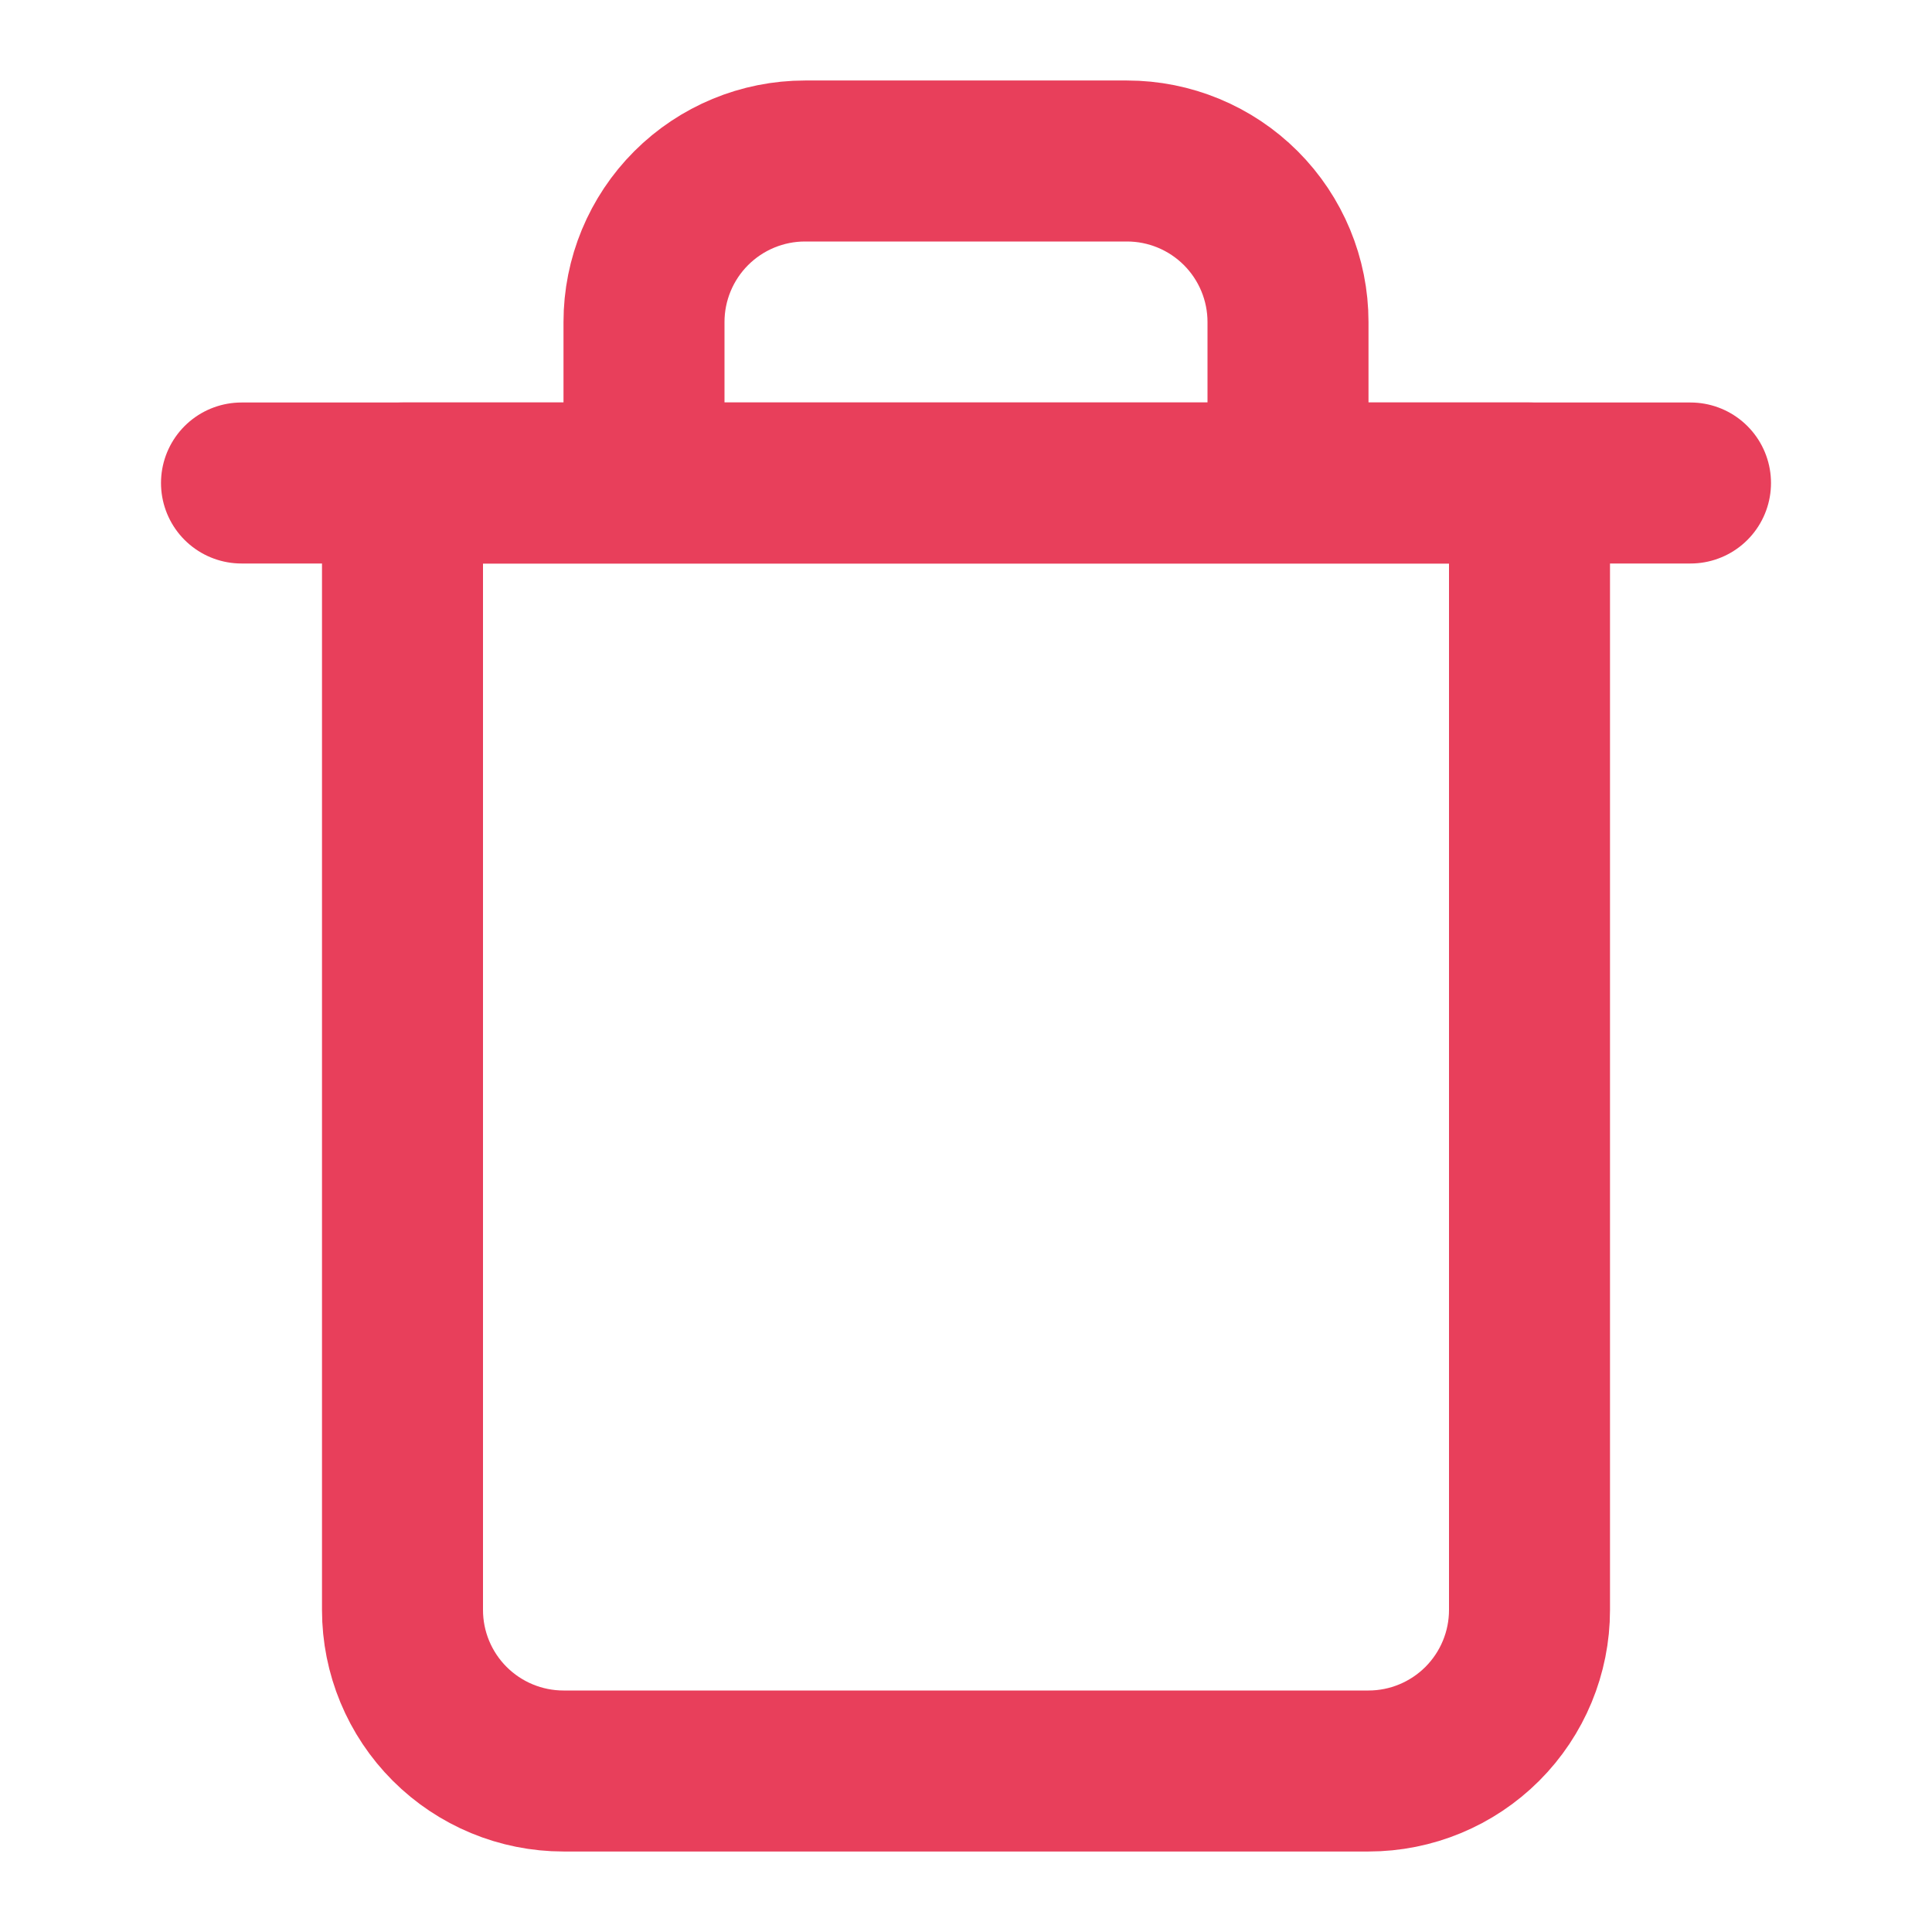
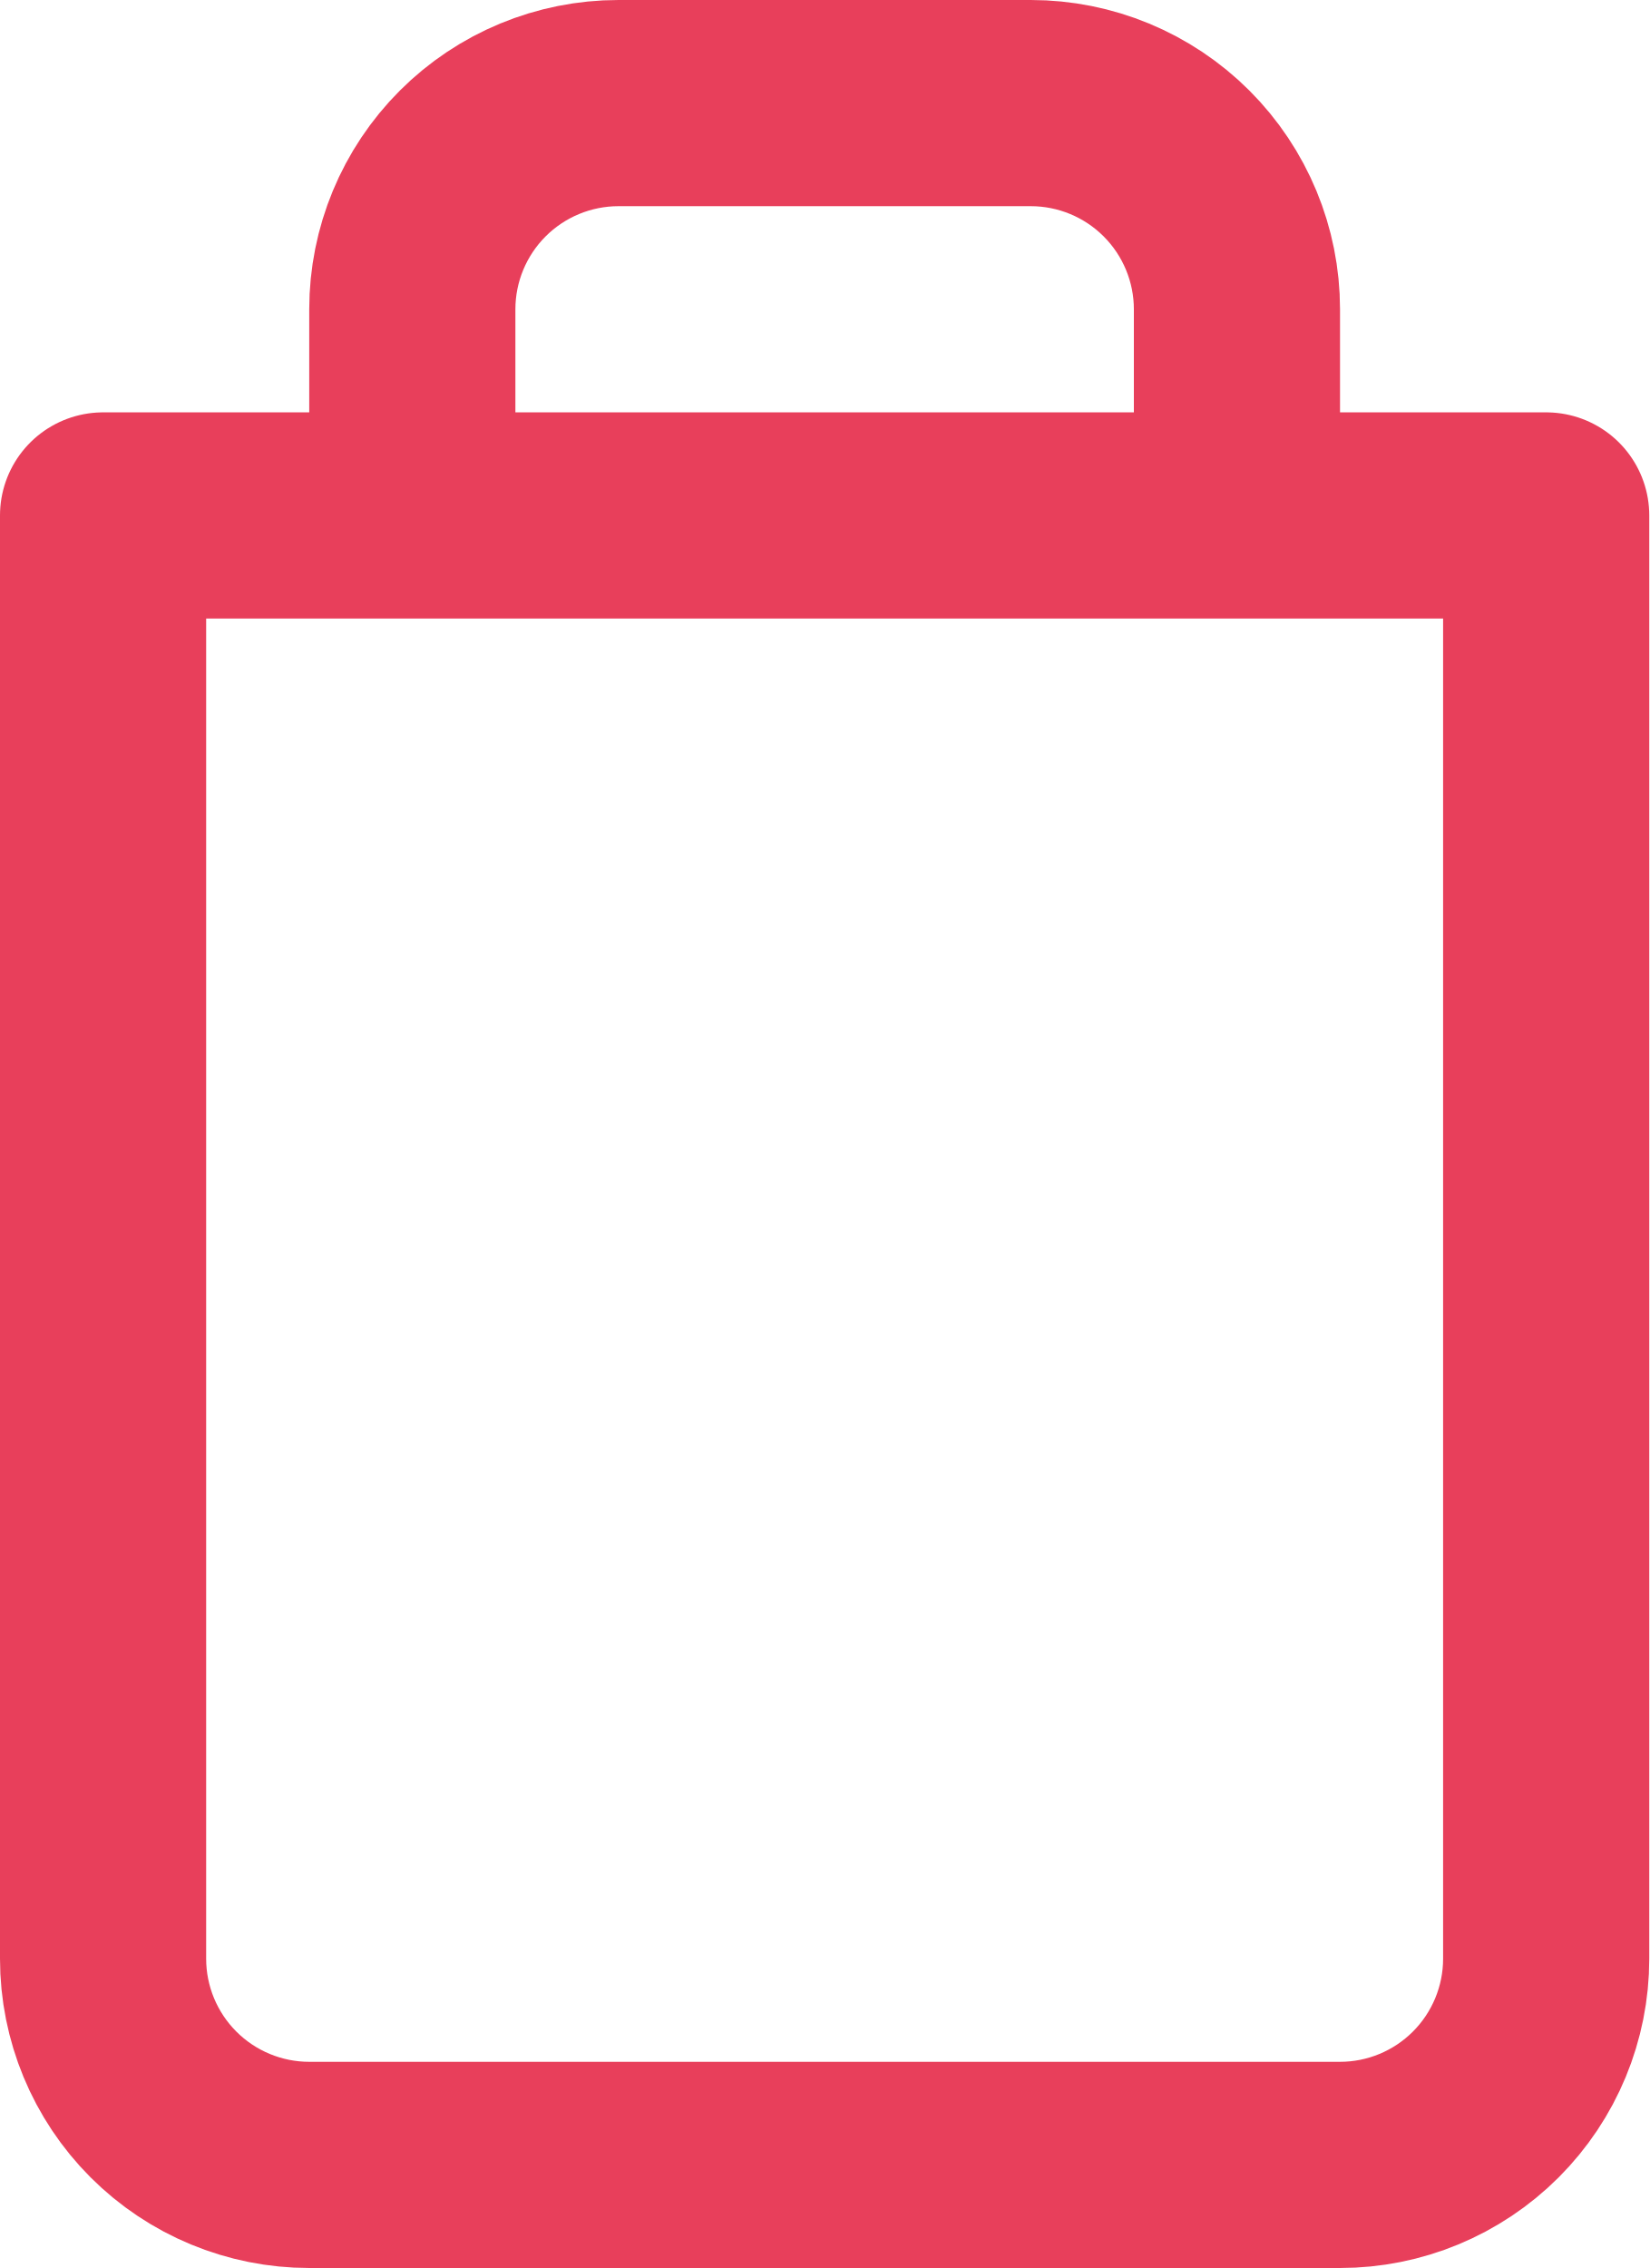
- <svg xmlns="http://www.w3.org/2000/svg" width="24" height="24" viewBox="0 0 24 24" fill="none">
-   <path d="M3 6H5H21" stroke="#E83F5B" stroke-width="2" stroke-linecap="round" stroke-linejoin="round" />
-   <path d="M8 6V4C8 3.47 8.211 2.961 8.586 2.586C8.961 2.211 9.47 2 10 2H14C14.53 2 15.039 2.211 15.414 2.586C15.789 2.961 16 3.47 16 4V6M19 6V20C19 20.53 18.789 21.039 18.414 21.414C18.039 21.789 17.53 22 17 22H7C6.47 22 5.961 21.789 5.586 21.414C5.211 21.039 5 20.53 5 20V6H19Z" stroke="#E83F5B" stroke-width="2" stroke-linecap="round" stroke-linejoin="round" />
+ <svg xmlns="http://www.w3.org/2000/svg" width="16" height="22" viewBox="0 0 16 22" fill="none">
+   <path d="M4 5V3C4 2.47 4.211 1.961 4.586 1.586C4.961 1.211 5.47 1 6 1H10C10.53 1 11.039 1.211 11.414 1.586C11.789 1.961 12 2.47 12 3V5M15 5V19C15 19.53 14.789 20.039 14.414 20.414C14.039 20.789 13.53 21 13 21H3C2.47 21 1.961 20.789 1.586 20.414C1.211 20.039 1 19.53 1 19V5H15Z" stroke="#E83F5B" stroke-width="2" stroke-linecap="round" stroke-linejoin="round" />
</svg>
